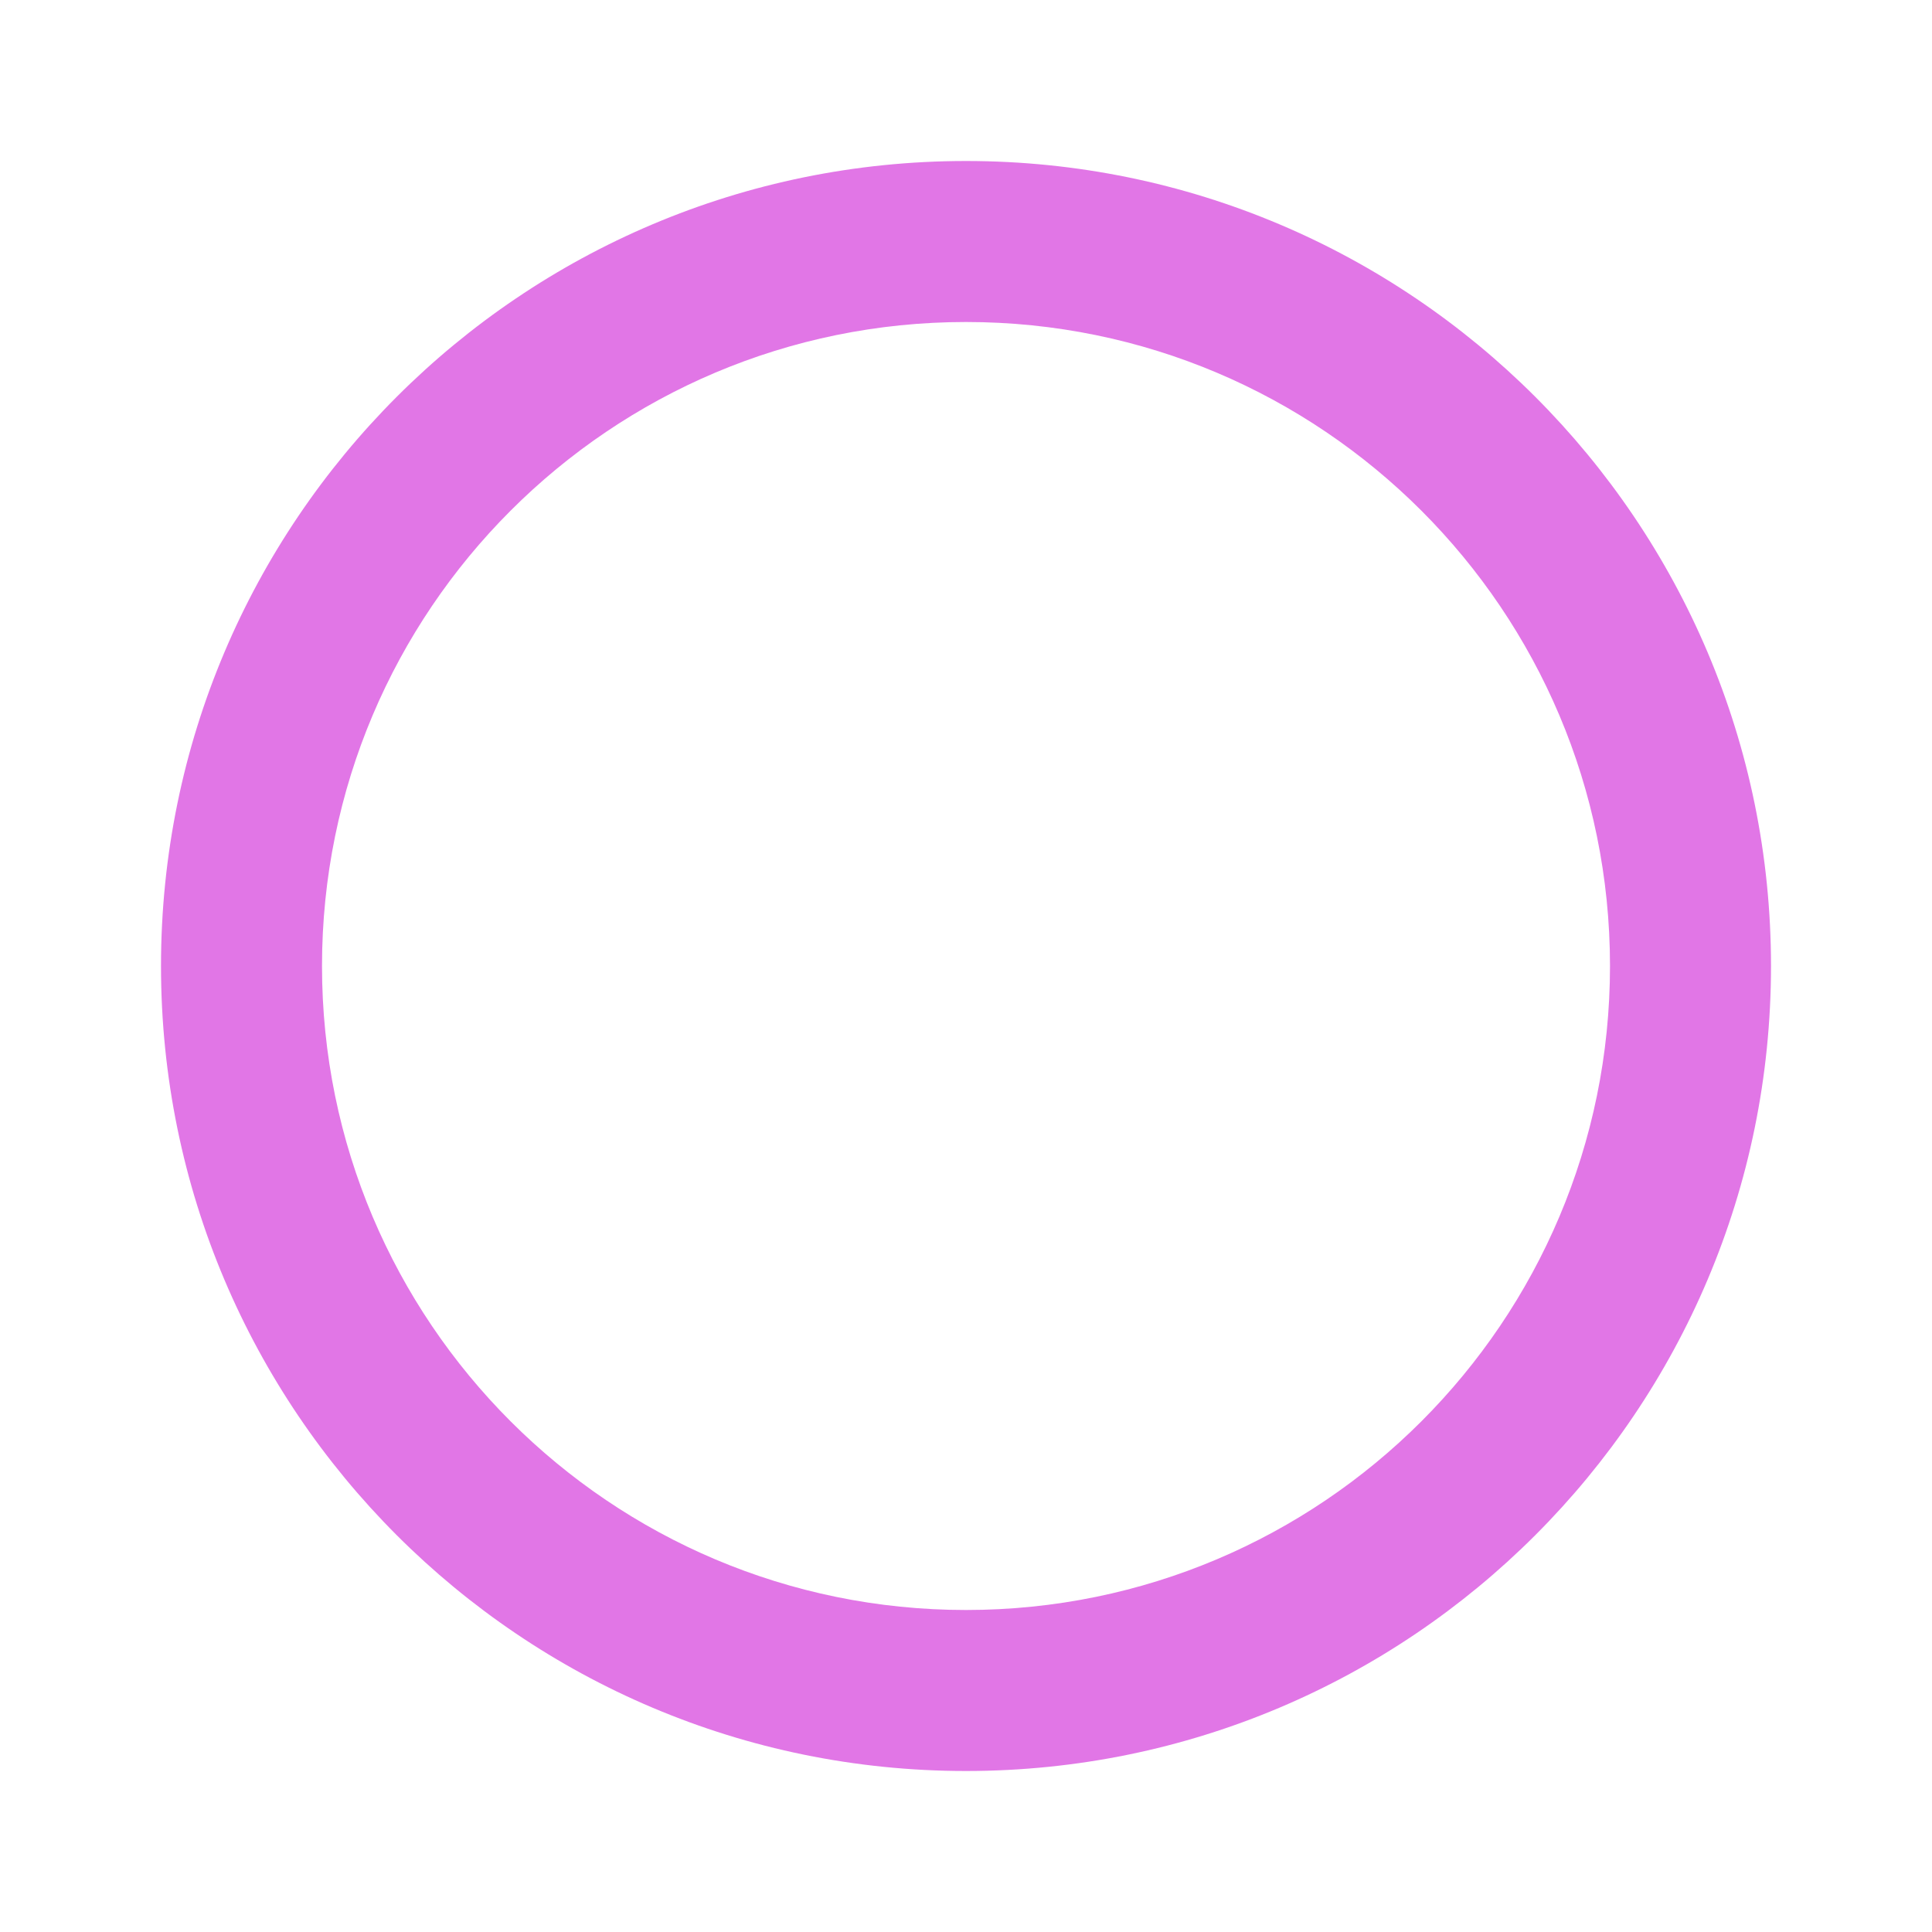
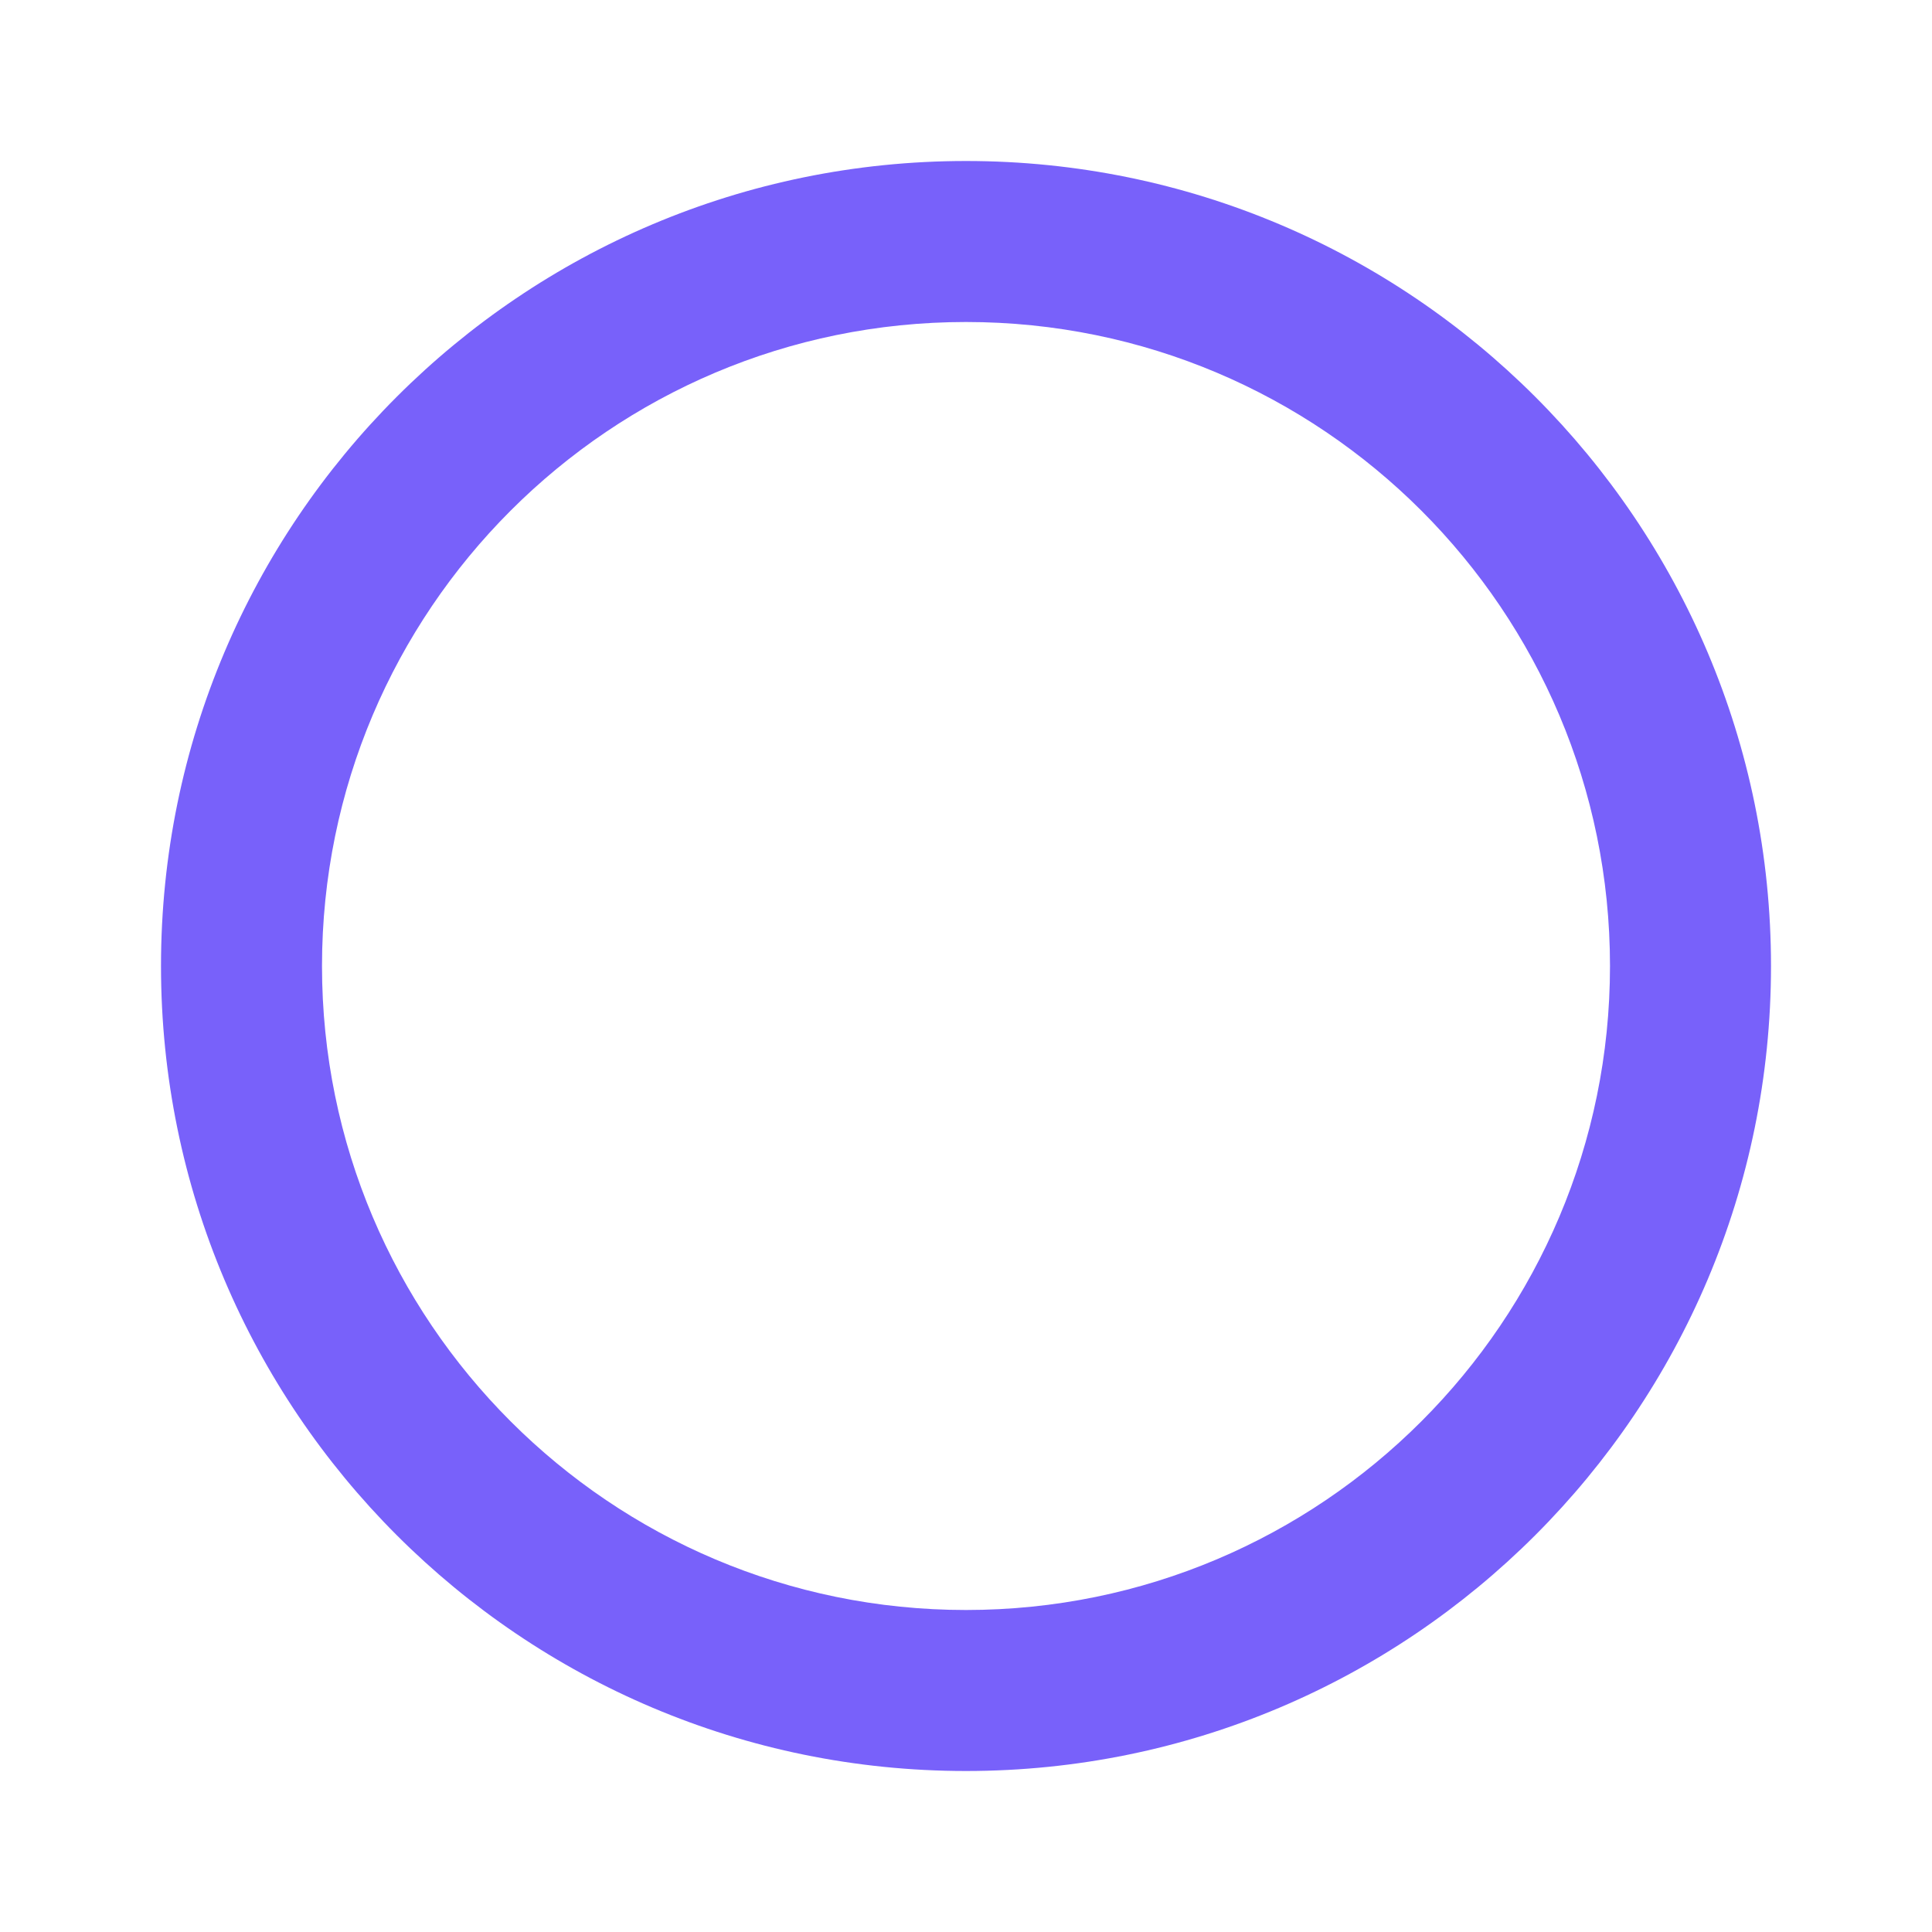
<svg xmlns="http://www.w3.org/2000/svg" width="24" height="24" viewBox="0 0 24 24" fill="none">
-   <path fill-rule="evenodd" clip-rule="evenodd" d="M12 2C6.477 2 2 6.477 2 12C2 17.523 6.477 22 12 22C17.523 22 22 17.523 22 12C22 6.477 17.523 2 12 2ZM4 12C4 7.582 7.582 4 12 4C16.418 4 20 7.582 20 12C20 16.418 16.418 20 12 20C7.582 20 4 16.418 4 12Z" fill="#E176E6" />
+   <path fill-rule="evenodd" clip-rule="evenodd" d="M12 2C6.477 2 2 6.477 2 12C2 17.523 6.477 22 12 22C17.523 22 22 17.523 22 12C22 6.477 17.523 2 12 2ZM4 12C4 7.582 7.582 4 12 4C16.418 4 20 7.582 20 12C20 16.418 16.418 20 12 20C7.582 20 4 16.418 4 12Z" fill="#7861FA" />
</svg>
